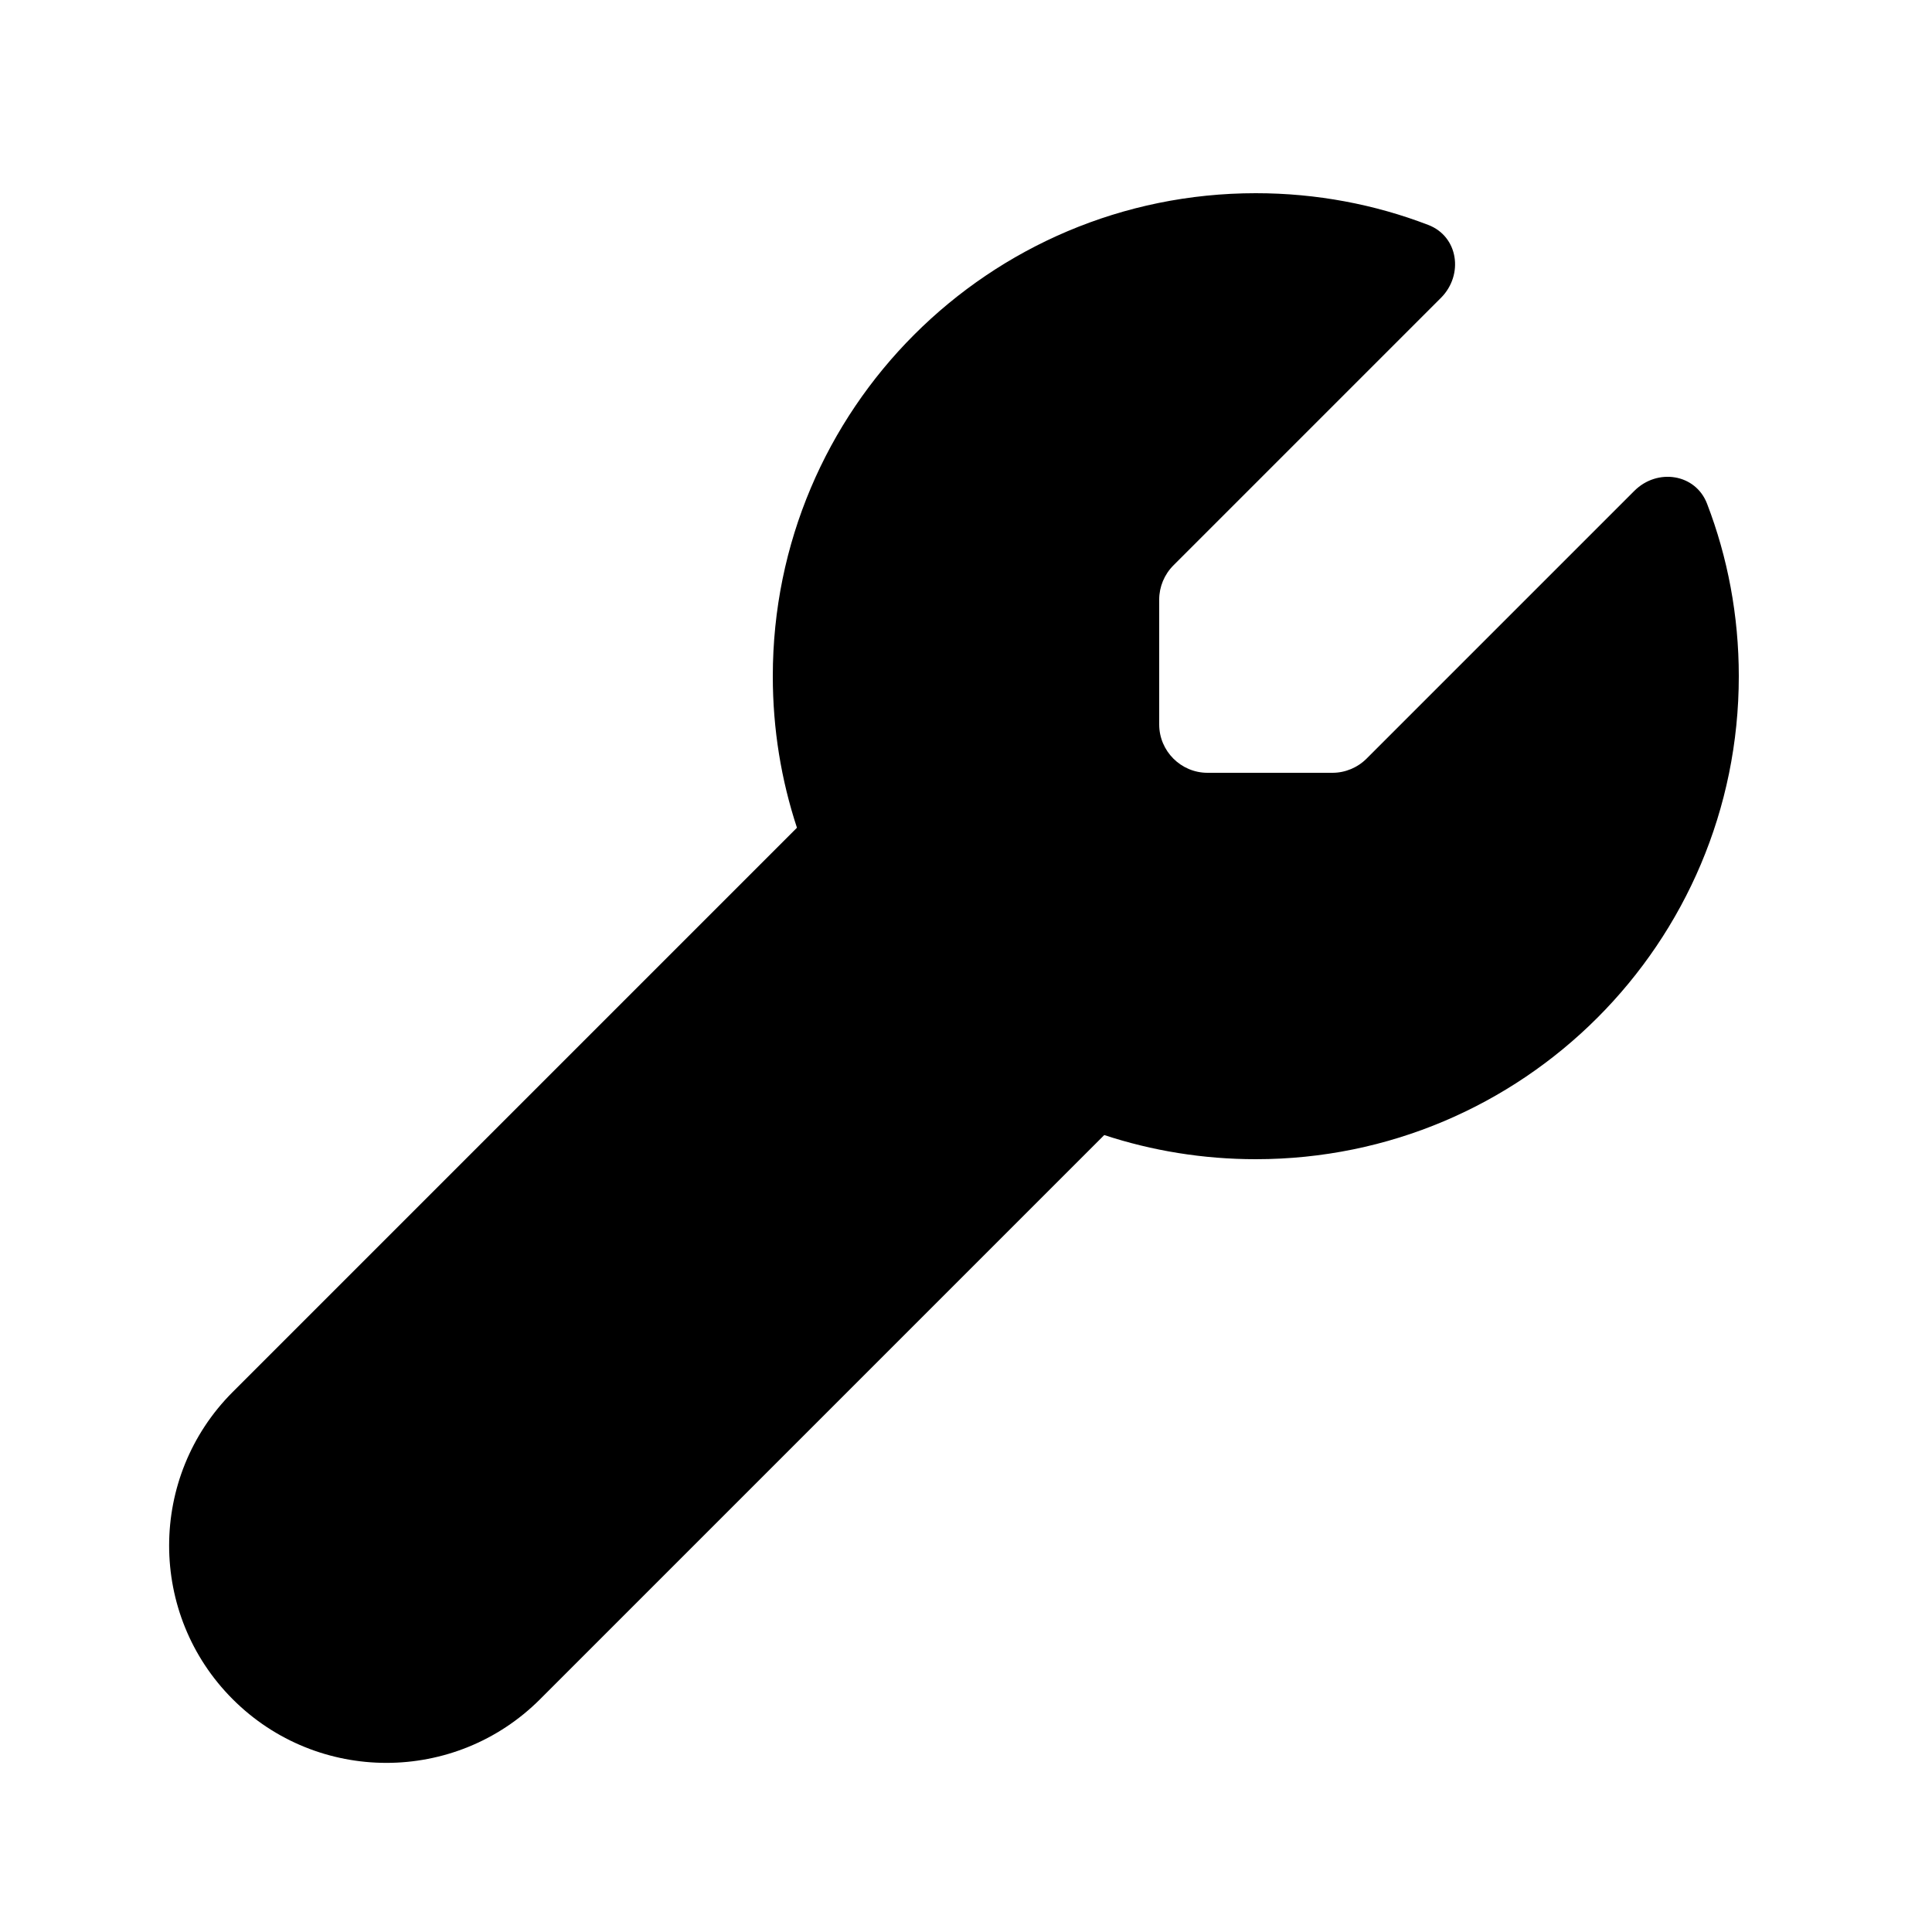
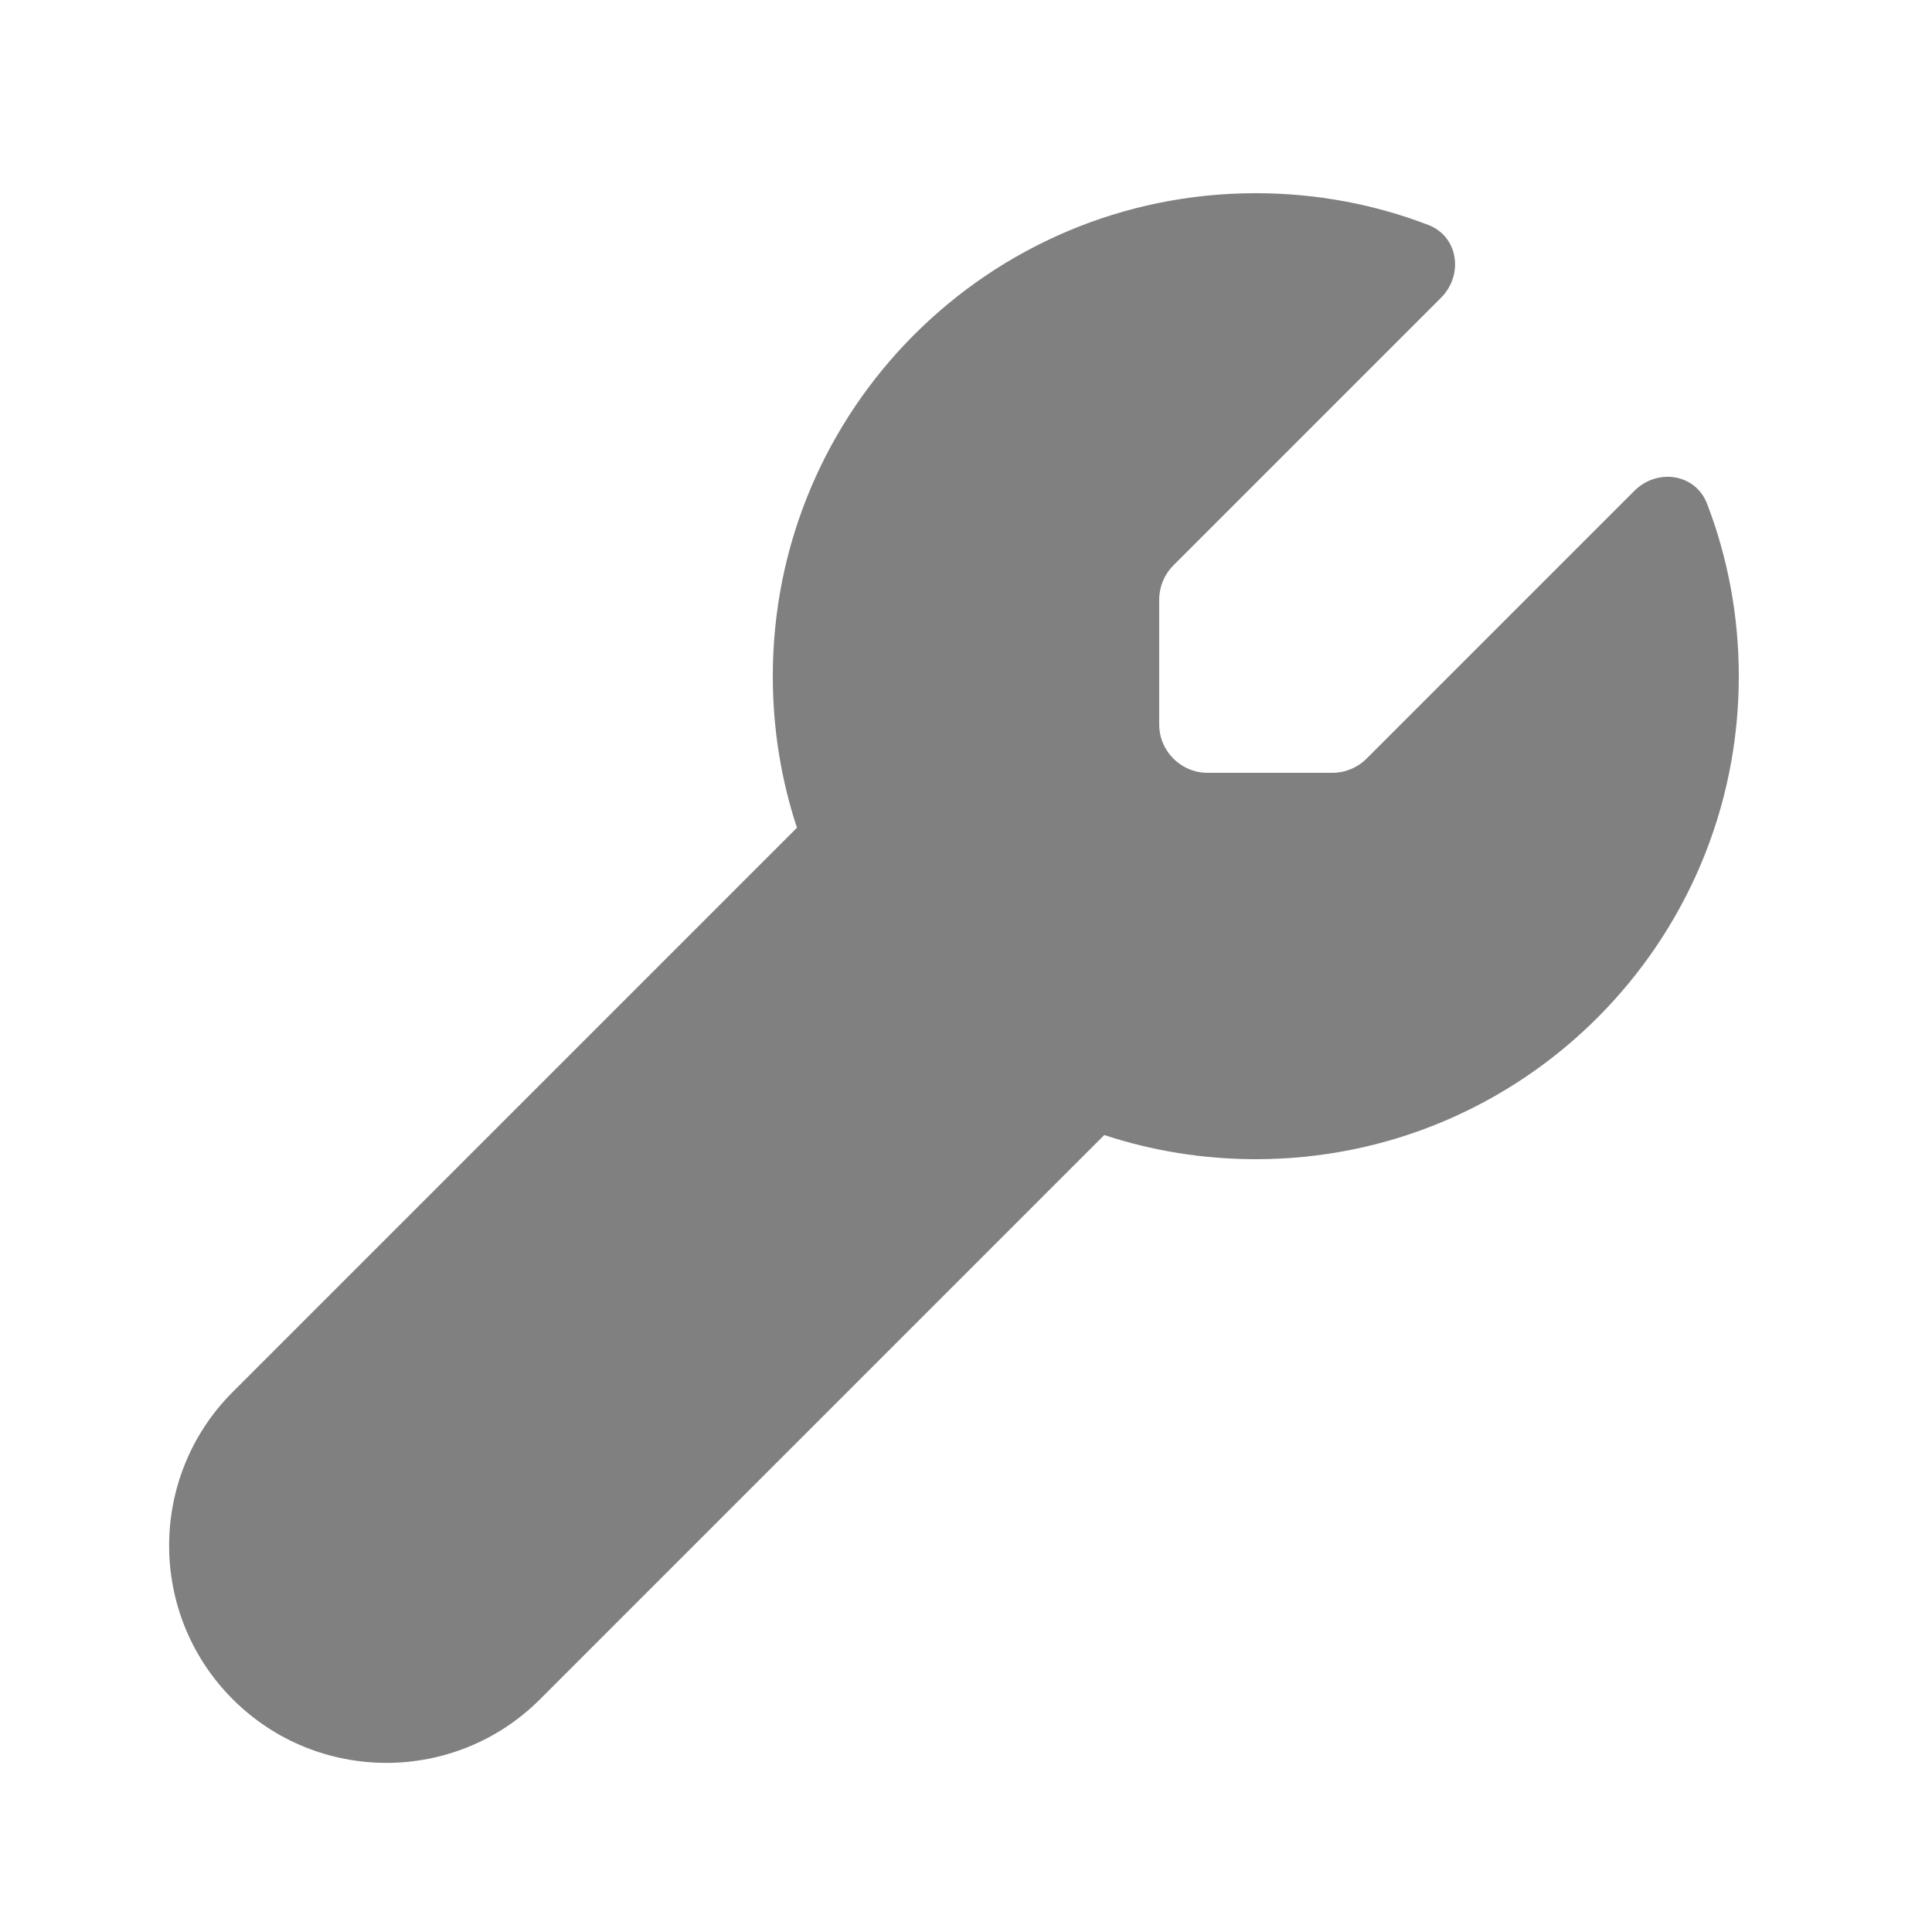
- <svg xmlns="http://www.w3.org/2000/svg" viewBox="0 0 640 640">
+ <svg xmlns="http://www.w3.org/2000/svg" fill="#808080" viewBox="0 0 640 640">
  <path d="M541.4 162.6C549 155 561.7 156.9 565.5 166.9C572.3 184.6 576 203.9 576 224C576 312.4 504.4 384 416 384C398.5 384 381.6 381.2 365.8 376L178.9 562.9C150.8 591 105.2 591 77.1 562.9C49 534.8 49 489.2 77.1 461.1L264 274.2C258.8 258.4 256 241.6 256 224C256 135.6 327.6 64 416 64C436.1 64 455.4 67.7 473.1 74.5C483.1 78.3 484.9 91 477.4 98.6L388.7 187.3C385.7 190.3 384 194.4 384 198.6L384 240C384 248.8 391.2 256 400 256L441.4 256C445.6 256 449.7 254.3 452.7 251.3L541.4 162.6z" />
</svg>
